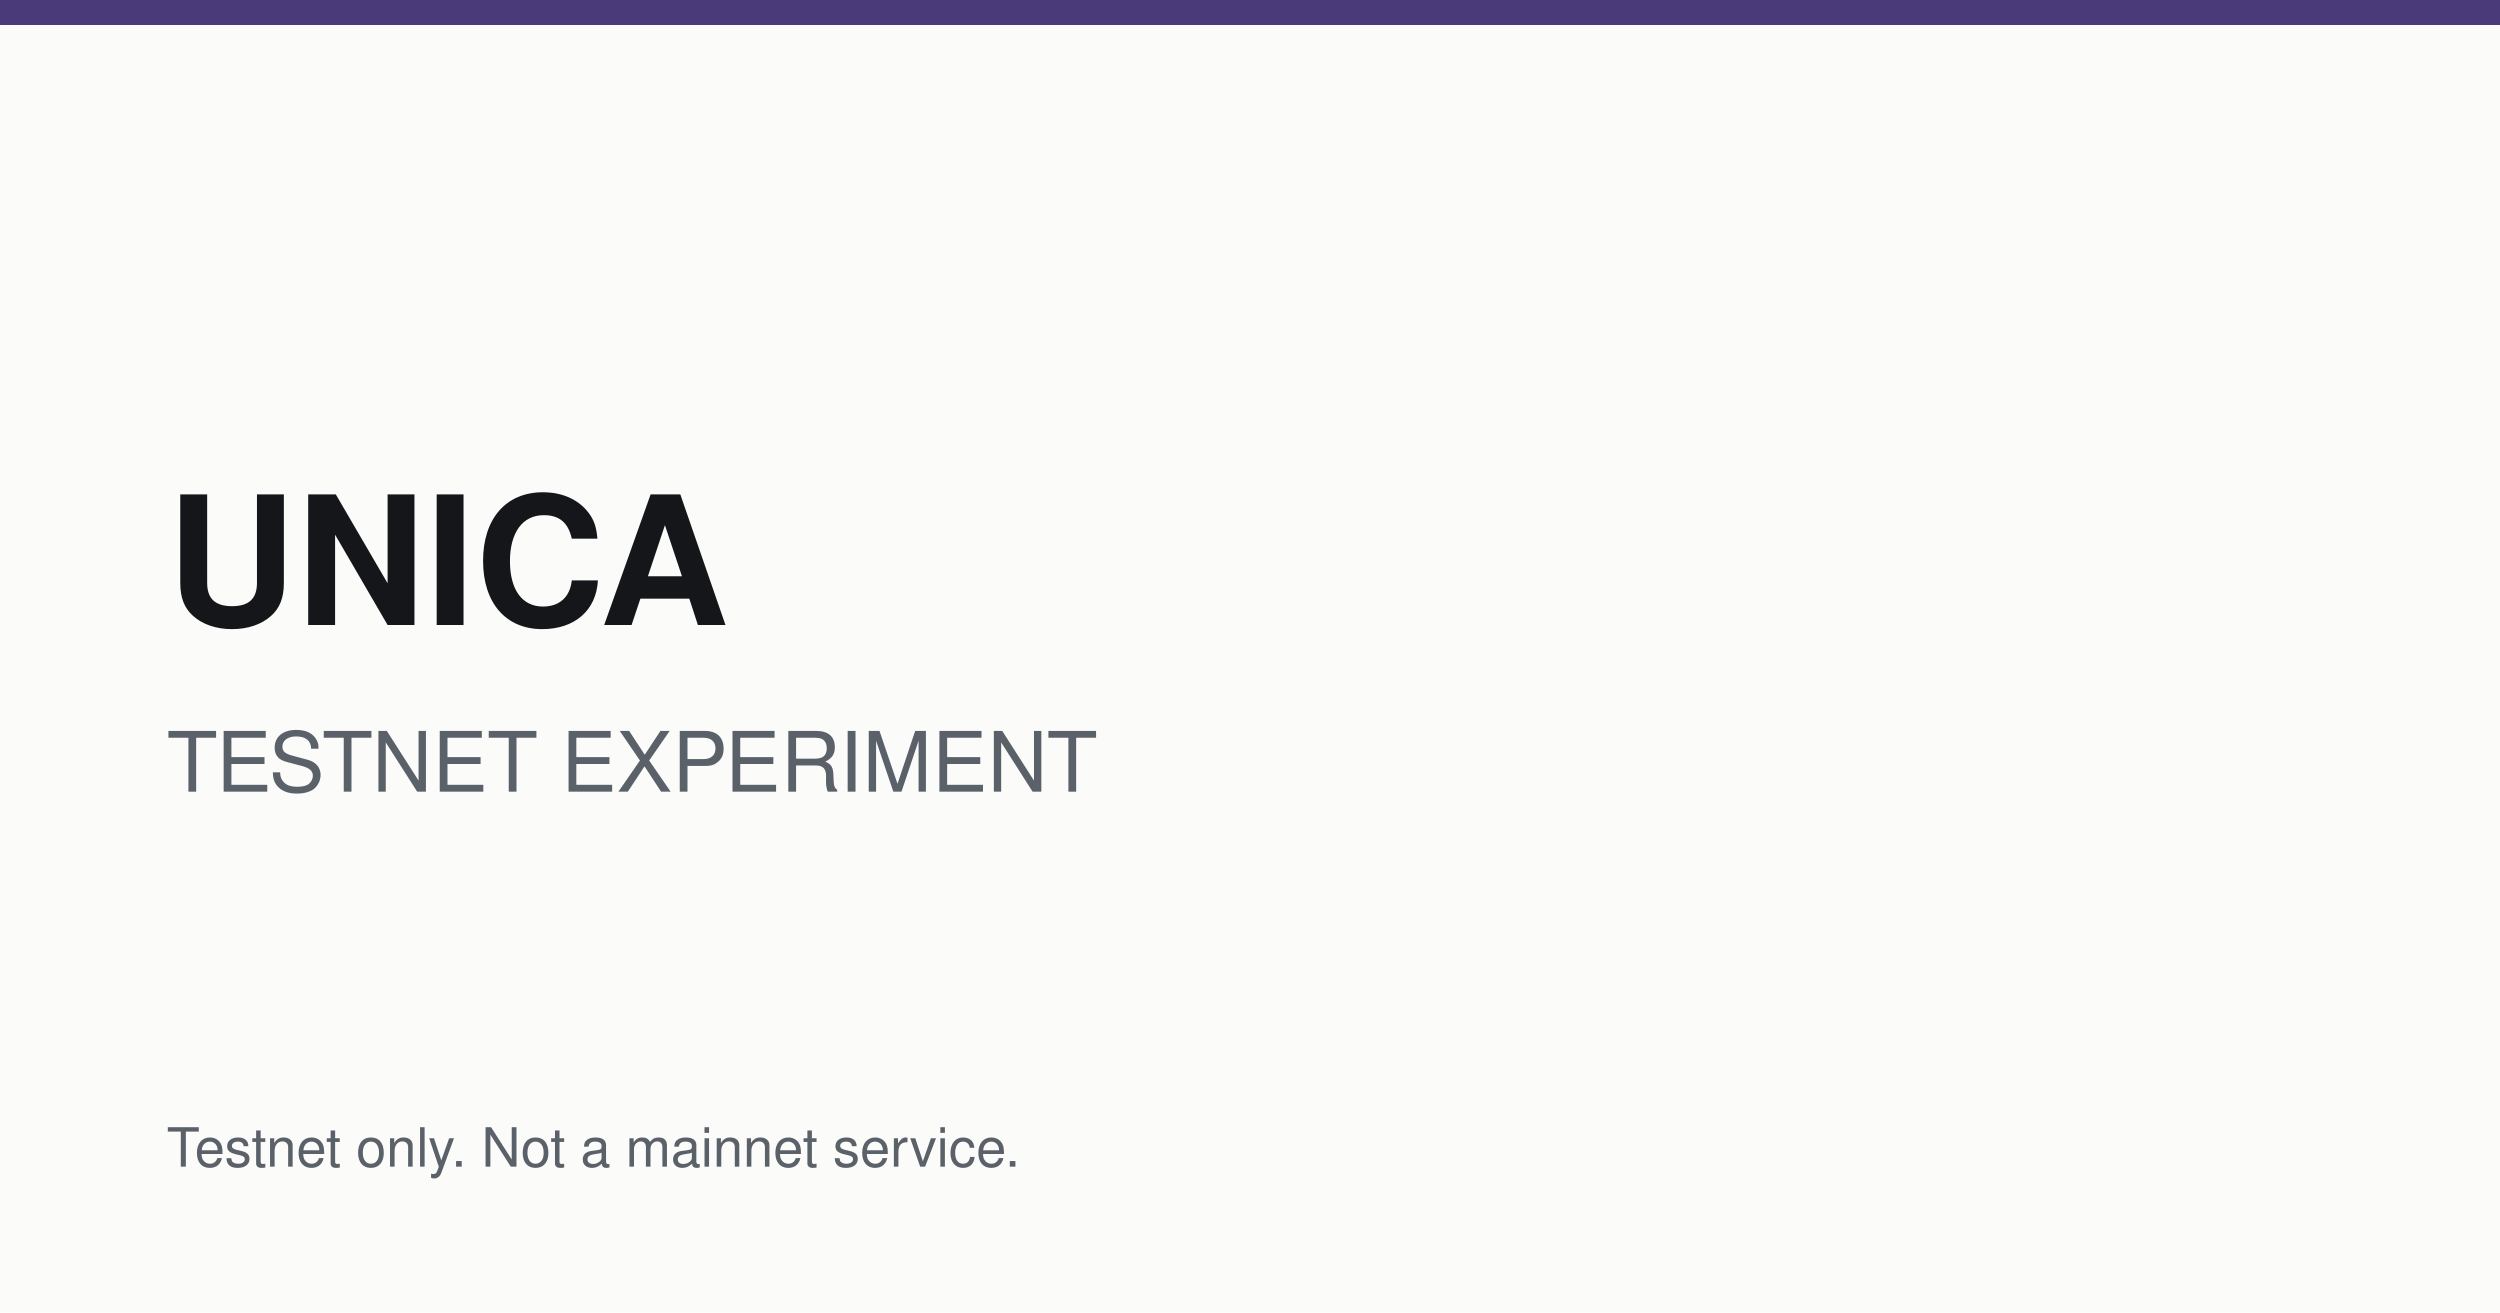
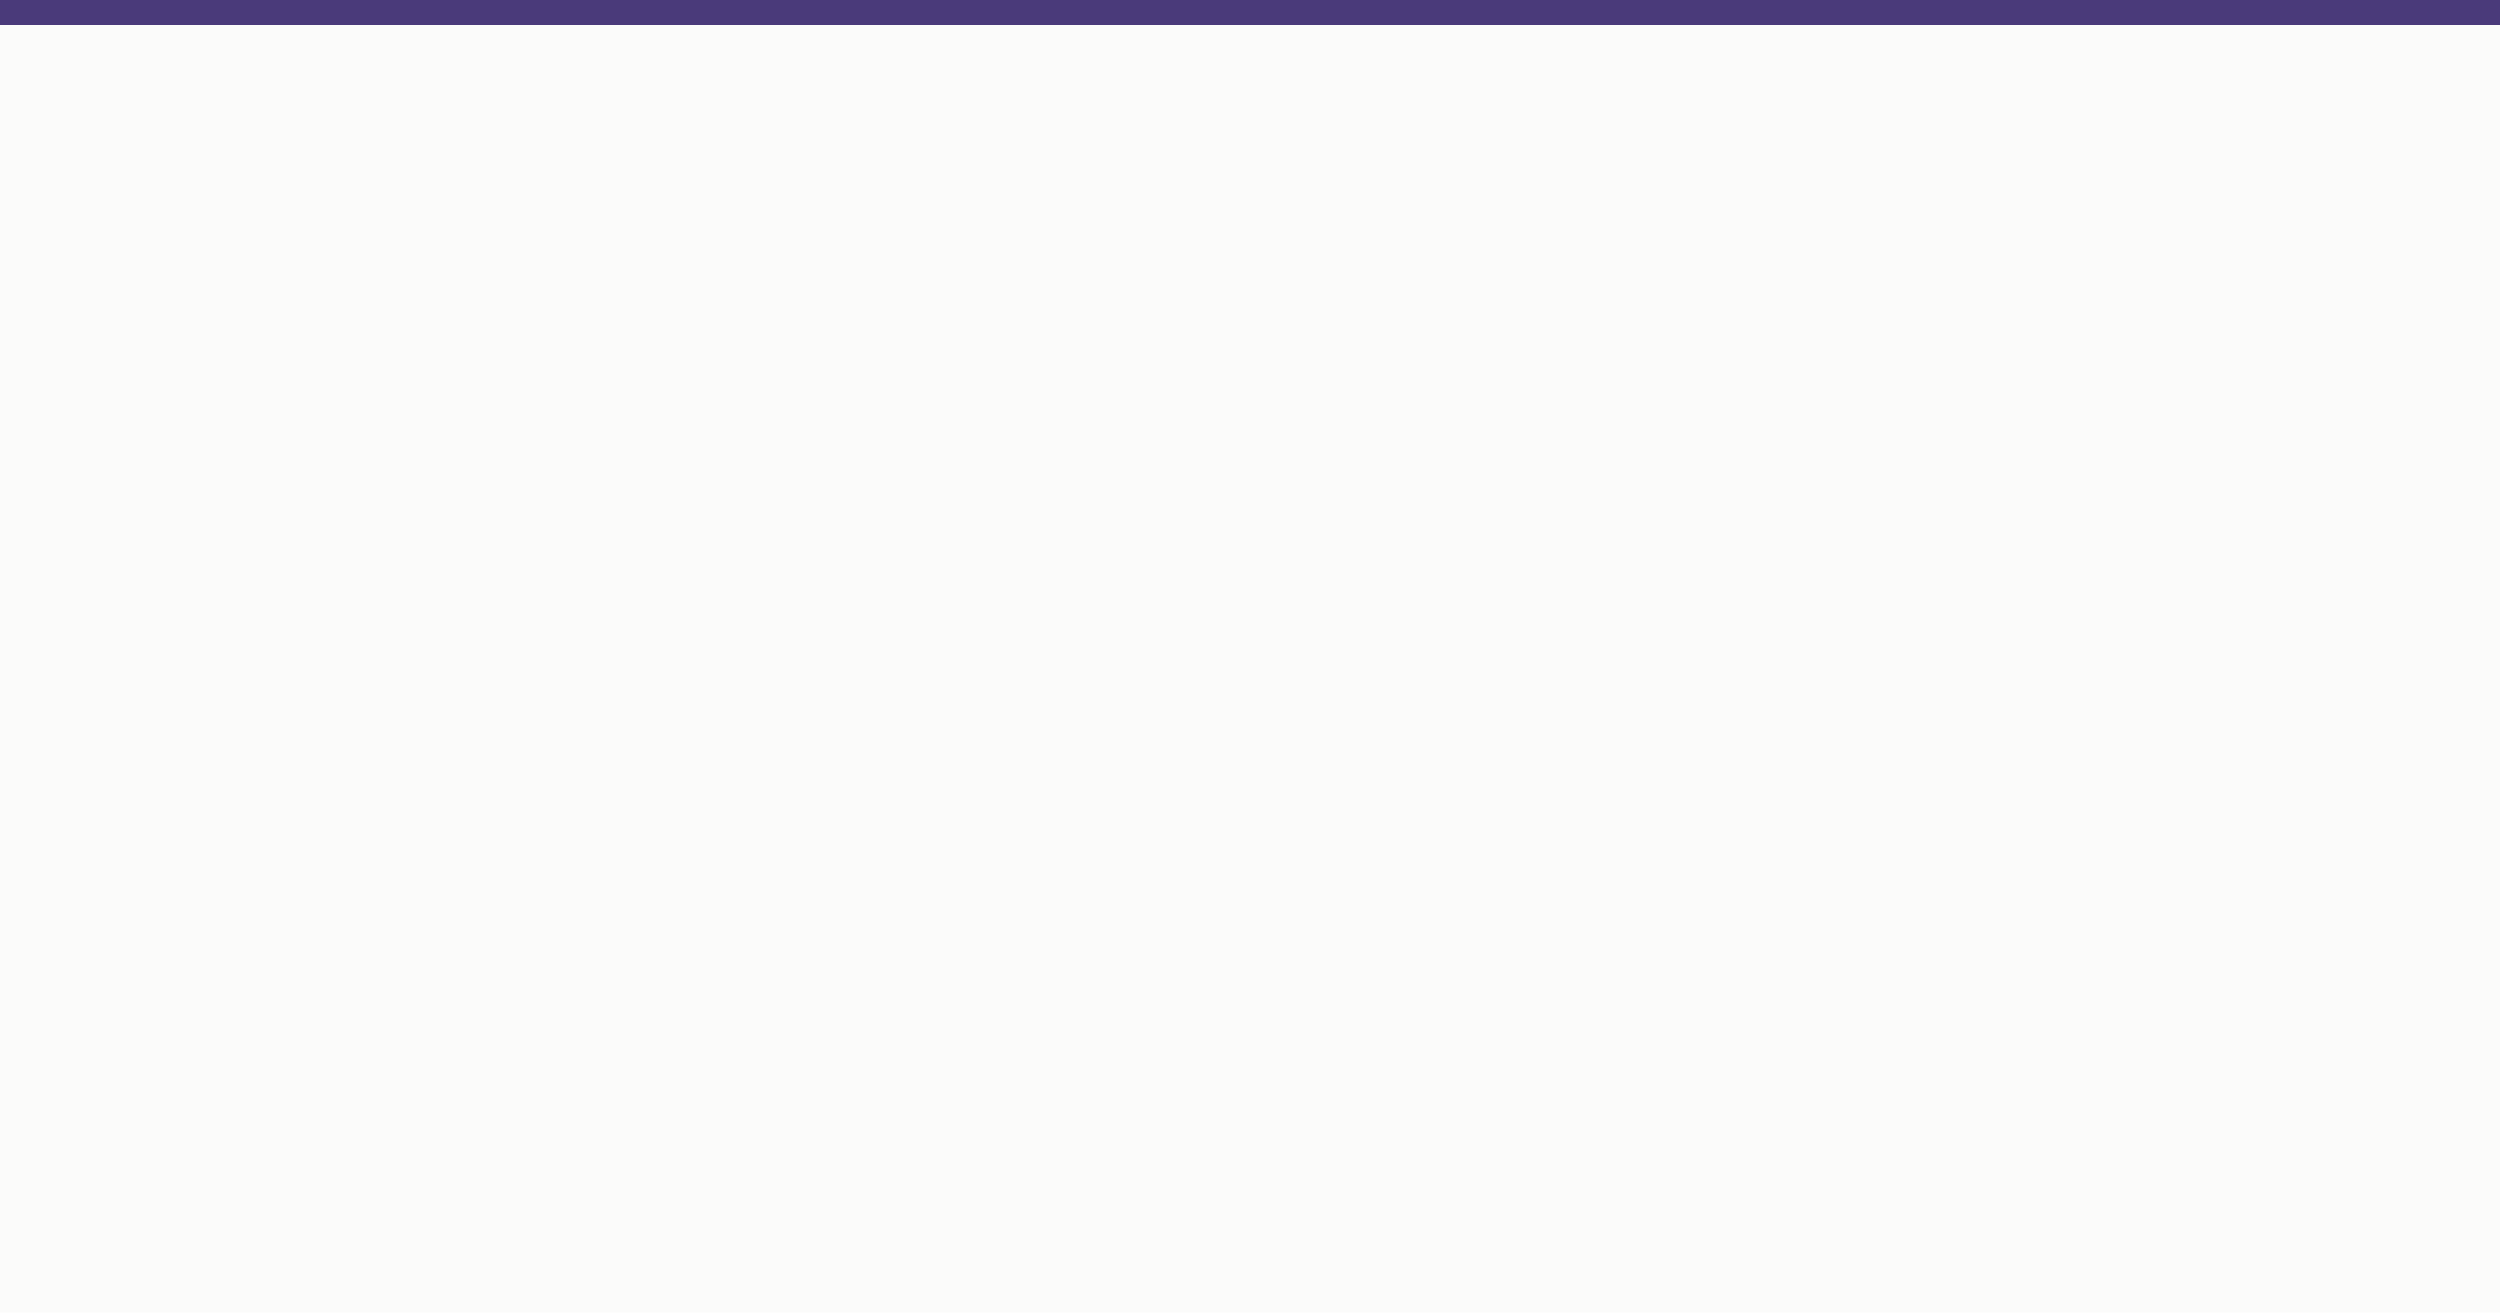
- <svg xmlns="http://www.w3.org/2000/svg" width="1200" height="630" viewBox="0 0 1200 630" role="img" aria-label="UNICA — TESTNET EXPERIMENT">
+ <svg xmlns="http://www.w3.org/2000/svg" width="1200" height="630" viewBox="0 0 1200 630" role="img" aria-label="UNICA">
  <rect width="1200" height="630" fill="#fbfbfa" />
  <rect x="0" y="0" width="1200" height="12" fill="#4a3a7a" />
-   <text x="80" y="300" font-family="Helvetica,Arial,sans-serif" font-size="86" font-weight="700" fill="#14161a">UNICA</text>
-   <text x="80" y="380" font-family="Helvetica,Arial,sans-serif" font-size="40" fill="#5b6169">TESTNET EXPERIMENT</text>
-   <text x="80" y="560" font-family="Helvetica,Arial,sans-serif" font-size="26" fill="#5b6169">Testnet only. Not a mainnet service.</text>
</svg>
